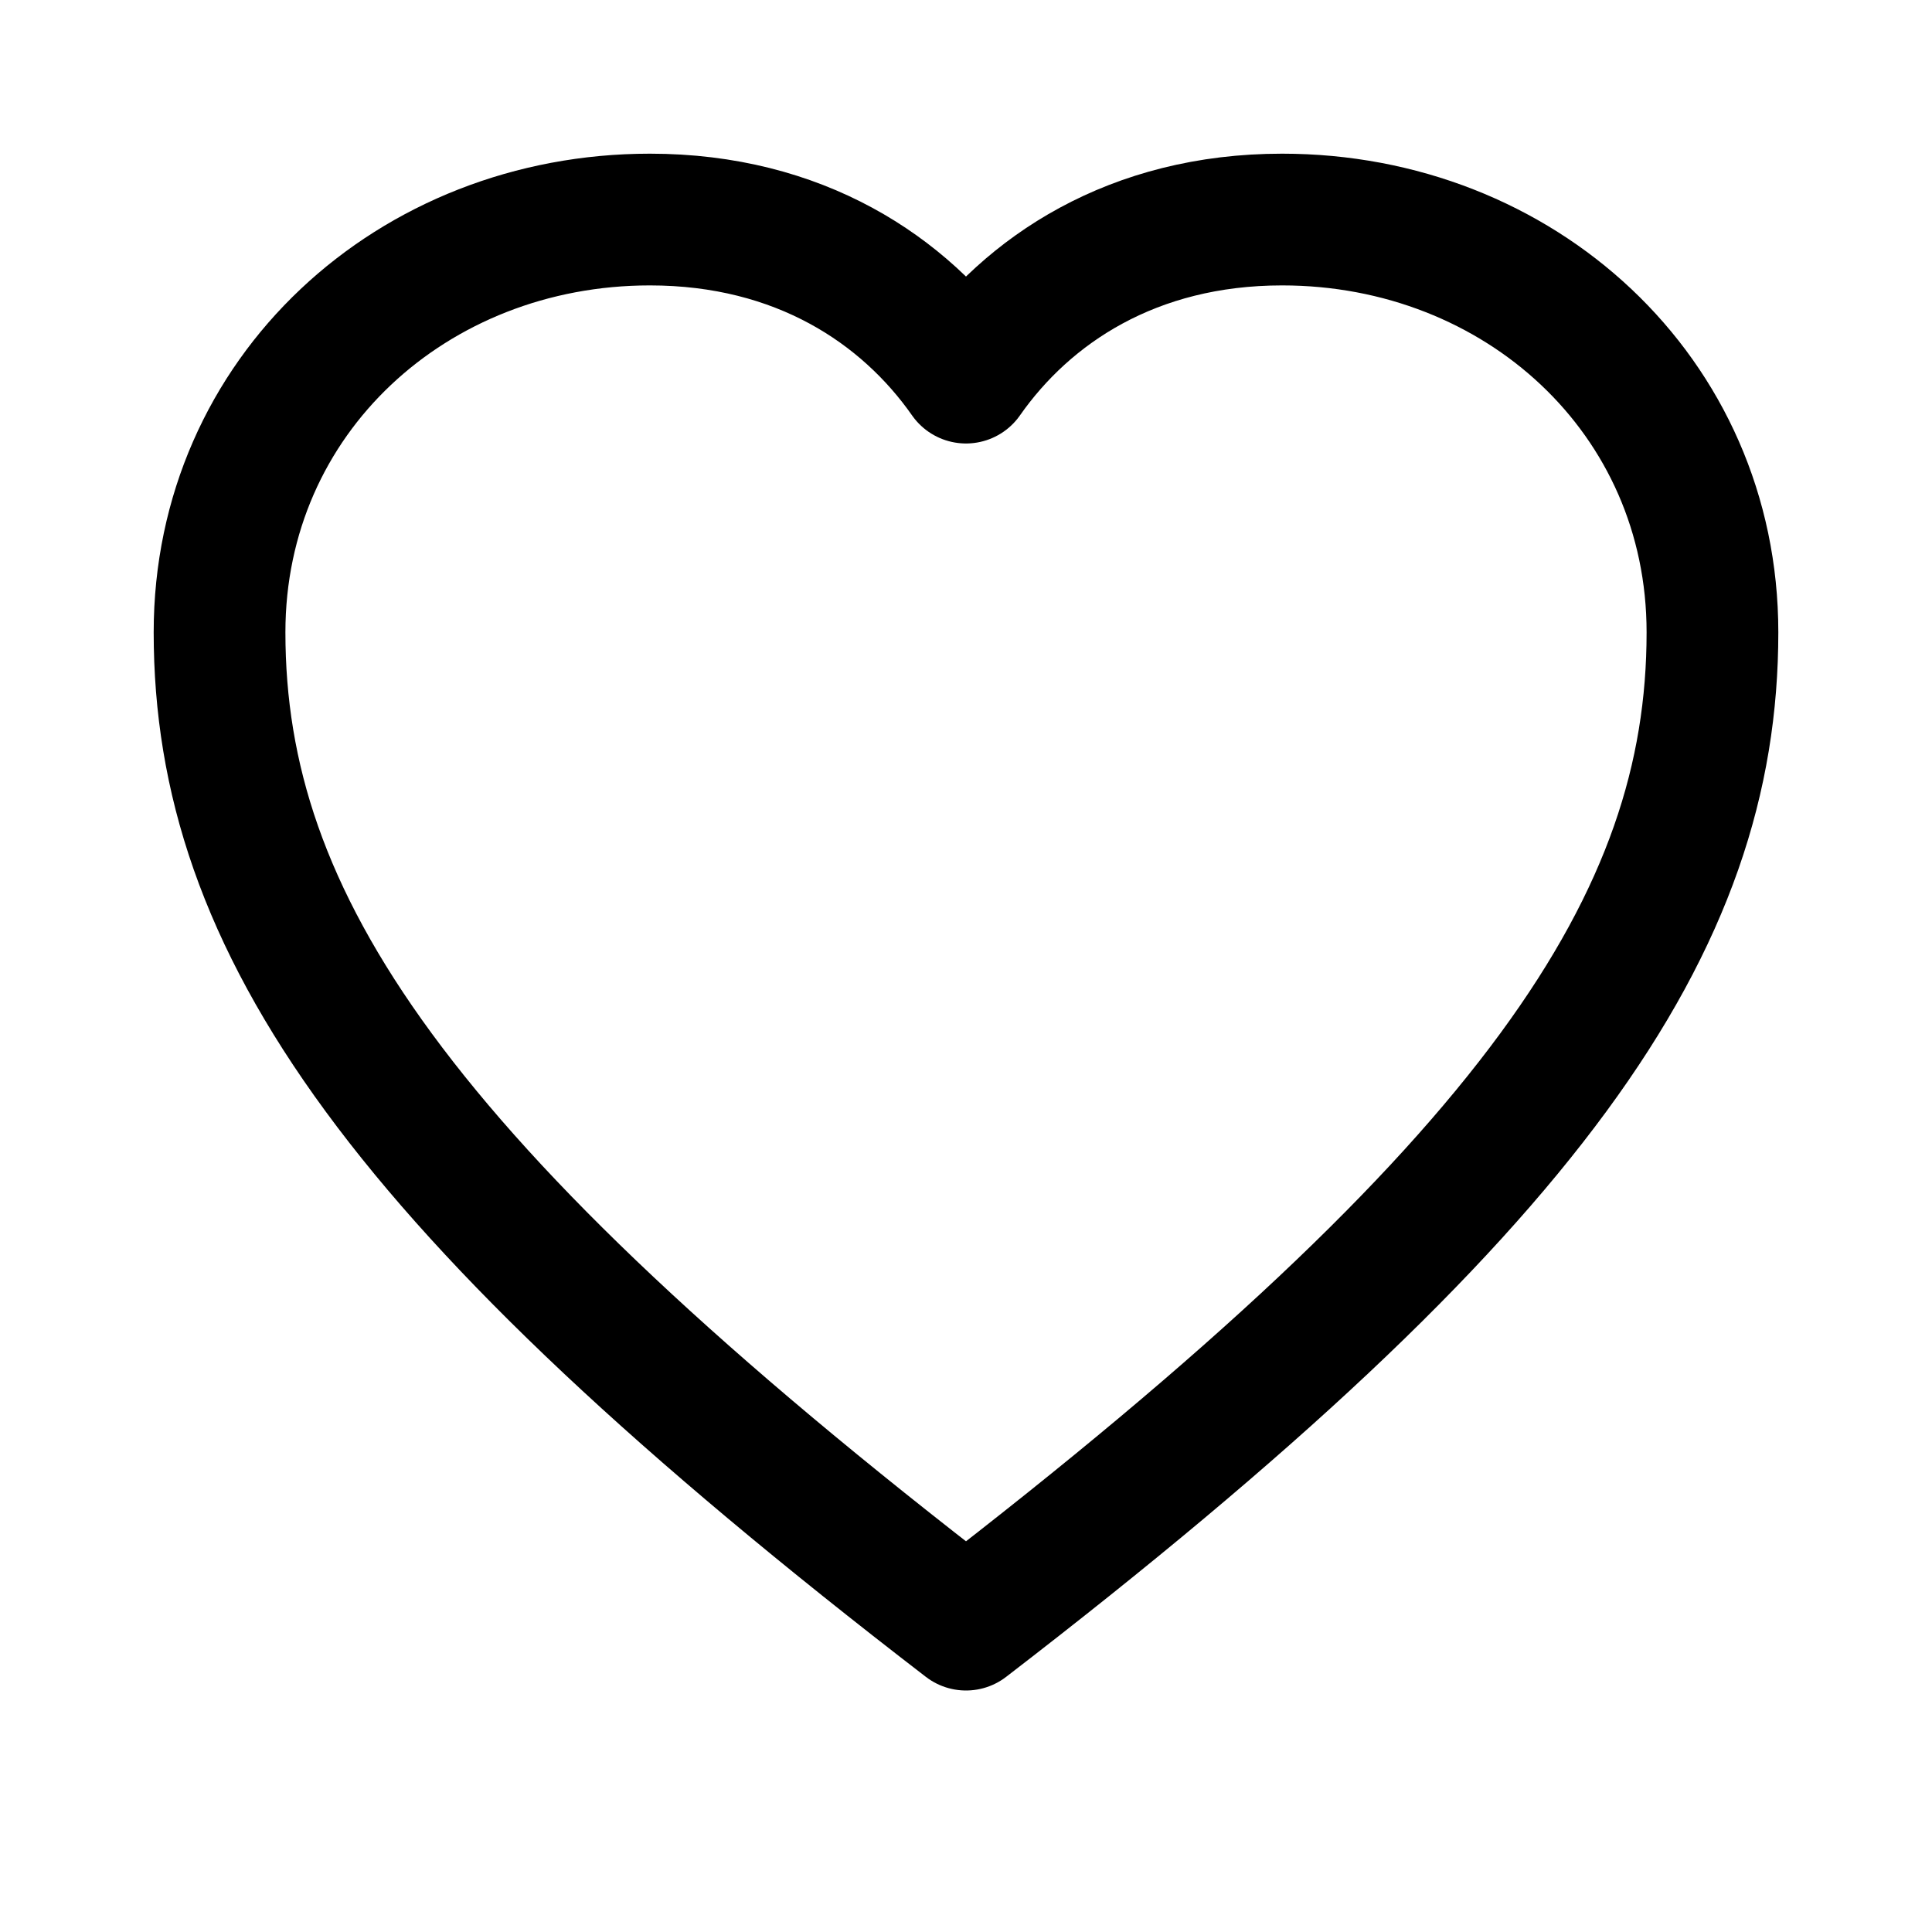
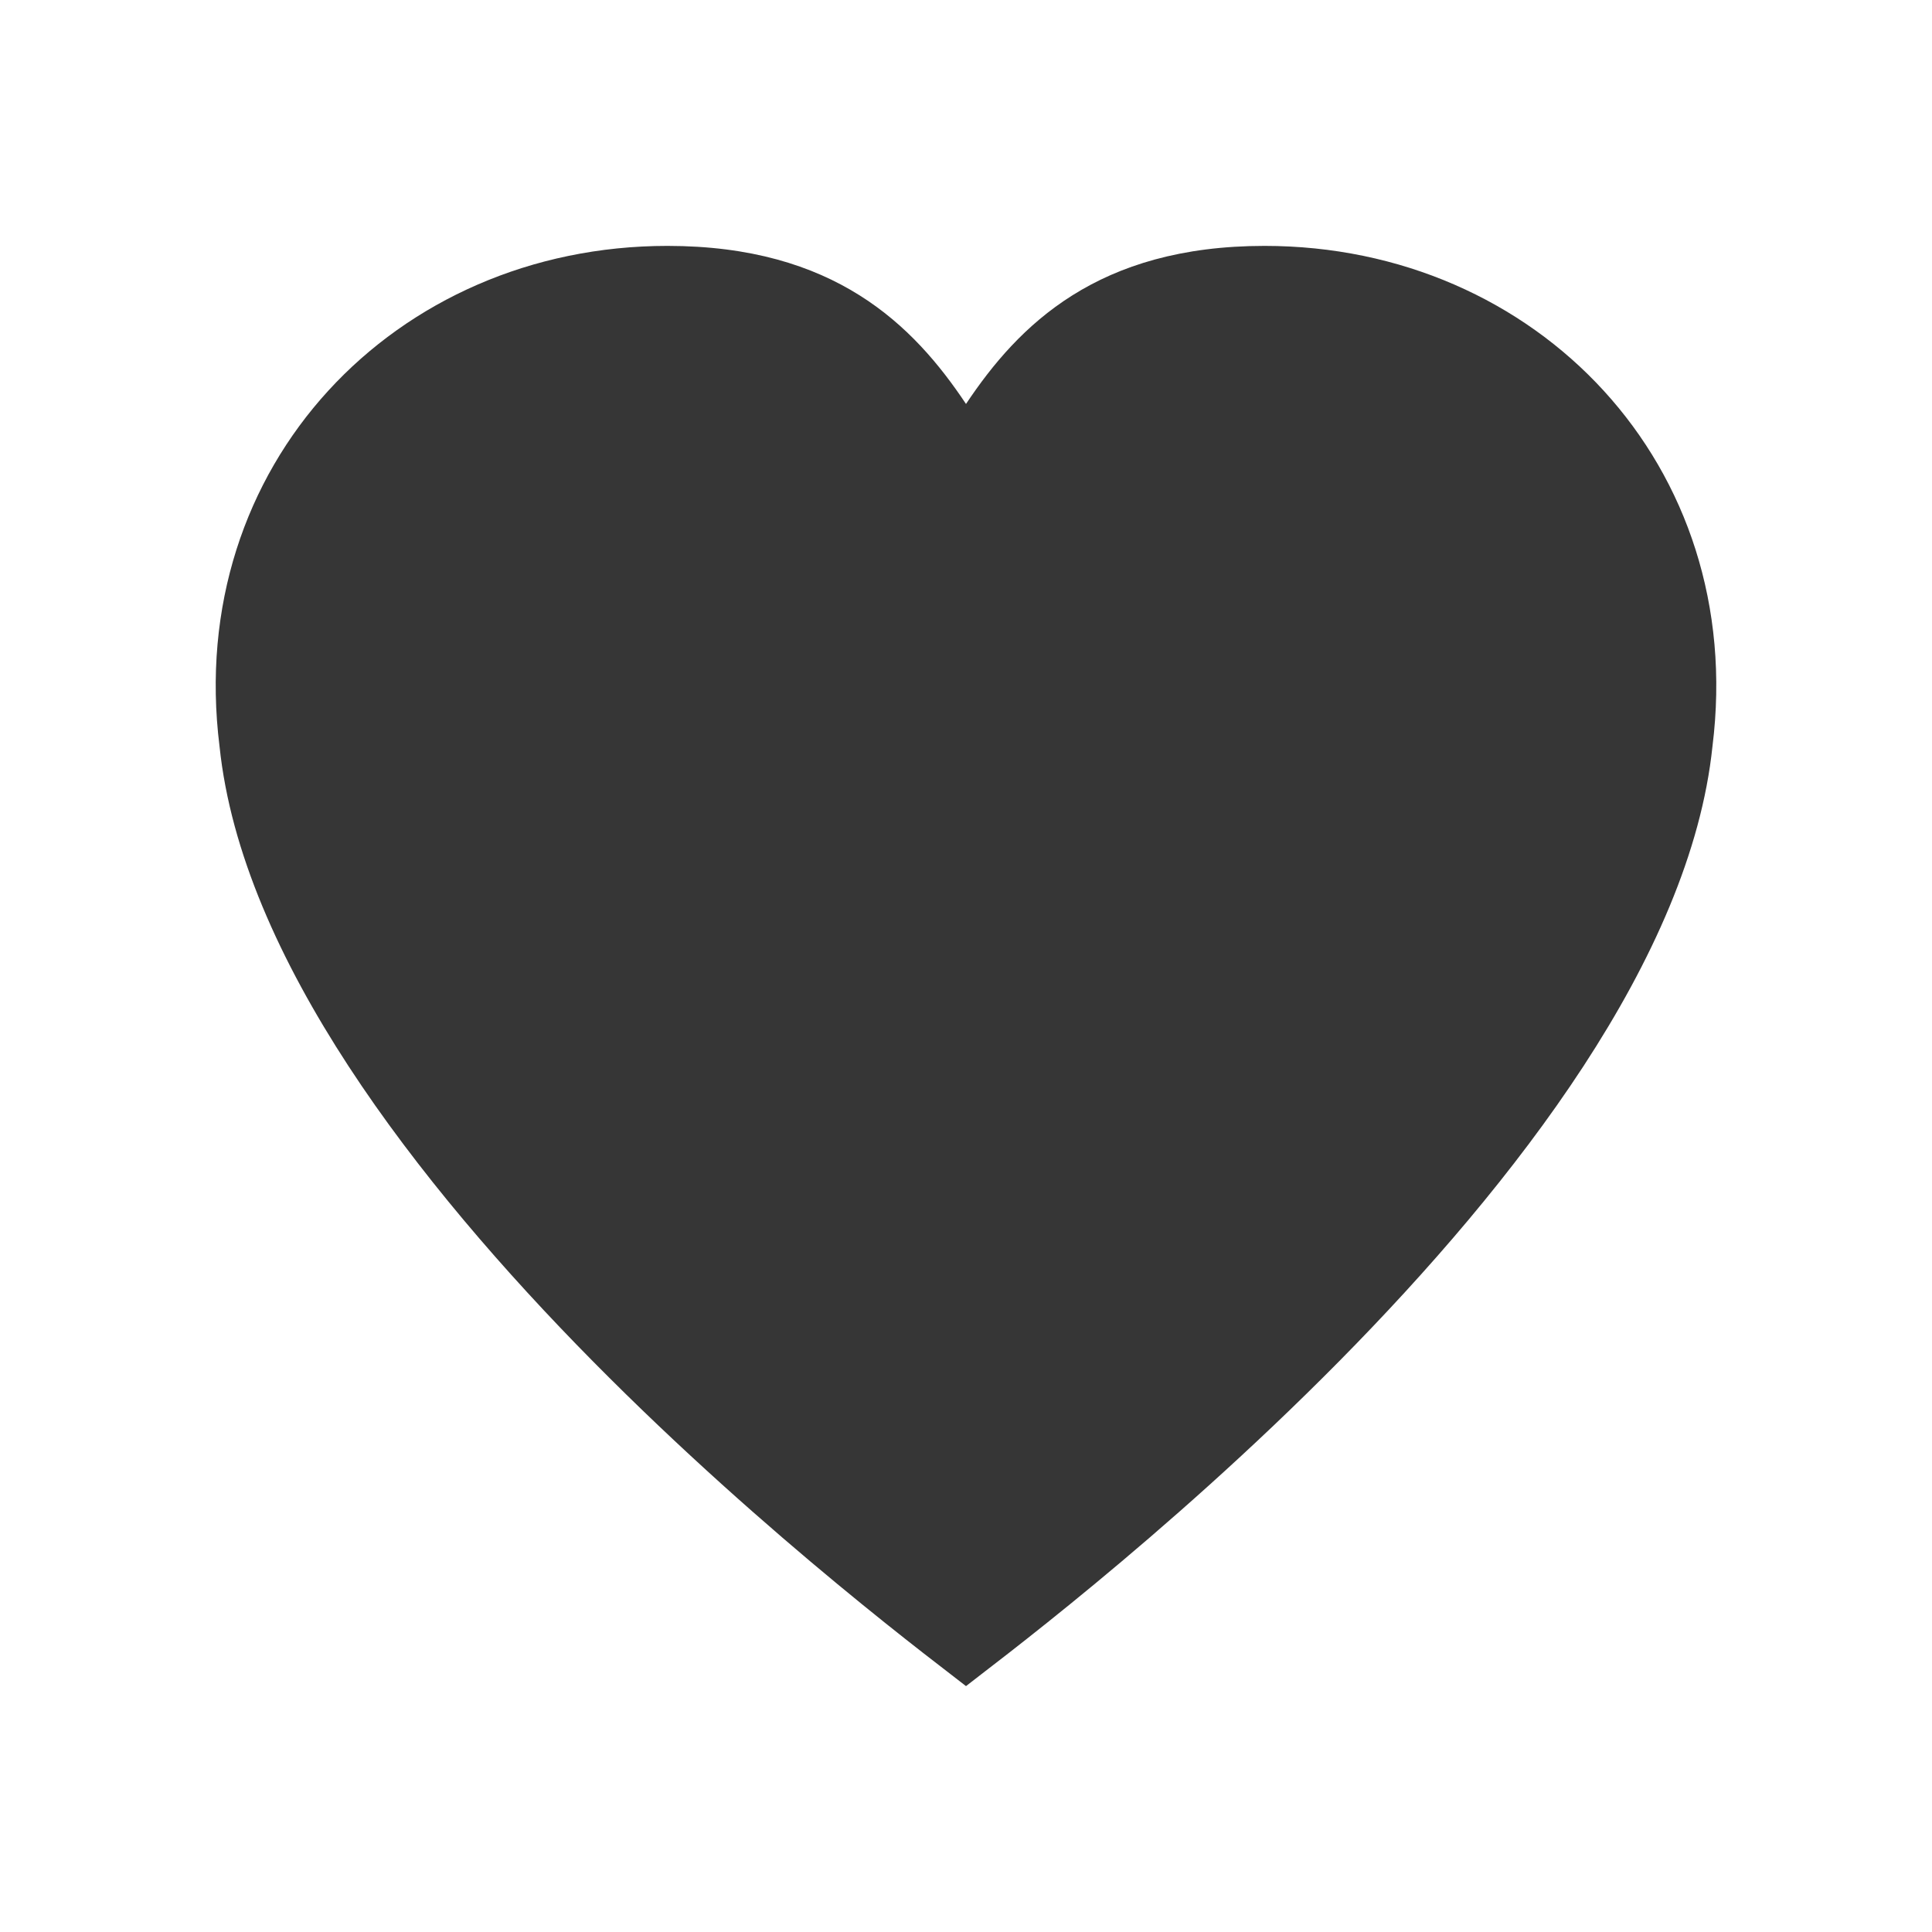
<svg xmlns="http://www.w3.org/2000/svg" width="22" height="22" viewBox="0 0 22 22">
-   <g fill="none" stroke="currentColor" stroke-width="1.5" stroke-linecap="round" stroke-linejoin="round">
-     <path d="M11 18.5C4.5 13.5 2.5 10.5 2.5 7.2C2.5 4.5 4.7 2.5 7.4 2.5c1.7 0 2.9.8 3.6 1.8.7-1 1.9-1.8 3.6-1.8 2.7 0 4.9 2 4.9 4.7 0 3.3-2 6.3-8.5 11.3z" />
-   </g>
+   <defs>
+     <style id="current-color-scheme" type="text/css">
+       .ColorScheme-Text { color:#363636; }
+     </style>
+   </defs>
+   <path class="ColorScheme-Text" fill="currentColor" d="M 11 19.2 C 10.5 18.8 3 13.3 2.5 8.5 C 2.1 5.3 4.5 2.8 7.6 2.8 C 9.5 2.8 10.4 3.7 11 4.6 C 11.6 3.7 12.5 2.8 14.4 2.8 C 17.5 2.8 19.9 5.3 19.5 8.5 C 19 13.3 11.5 18.8 11 19.2 Z" />
</svg>
